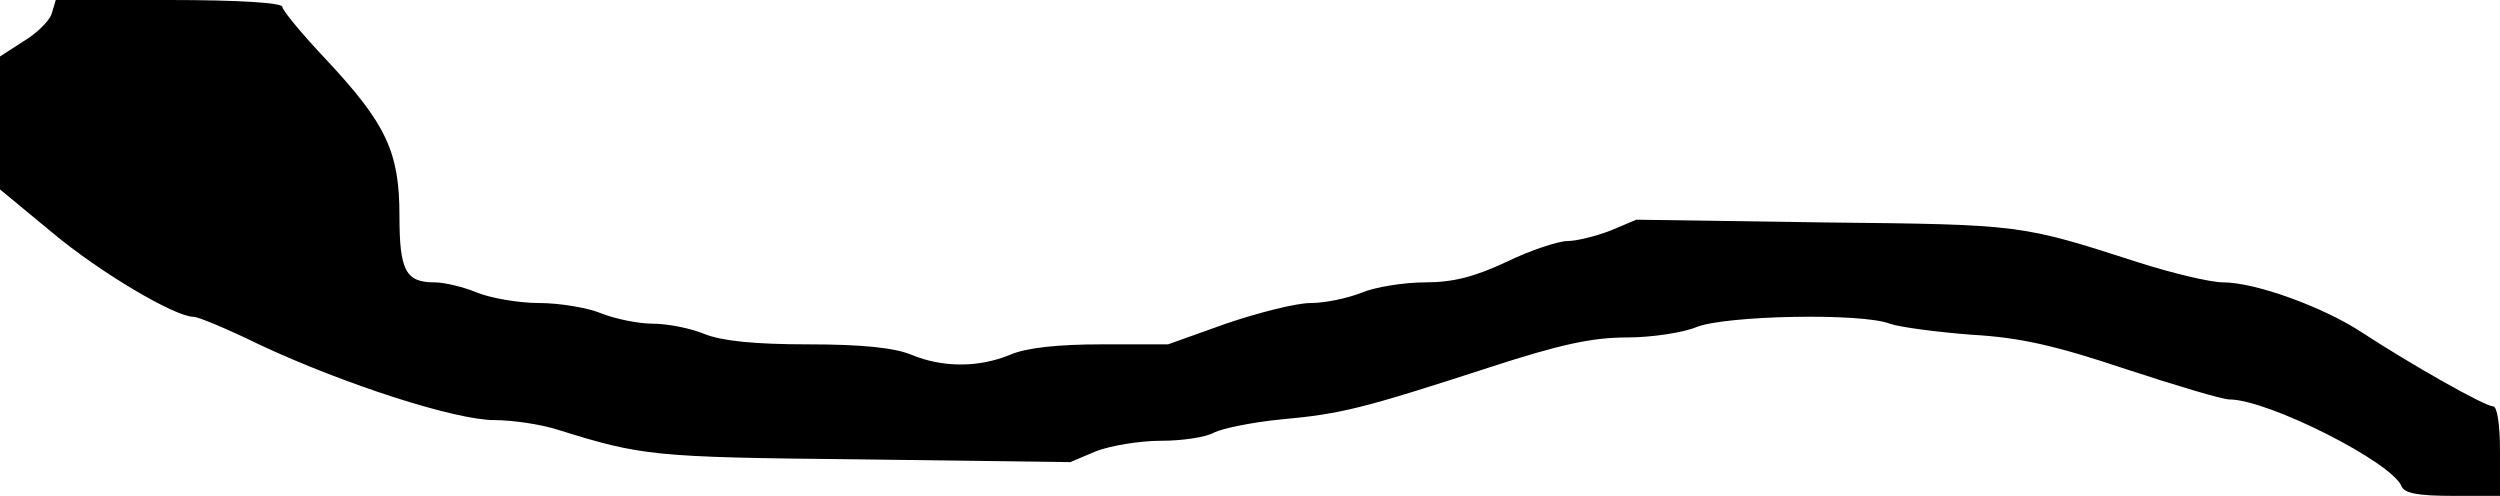
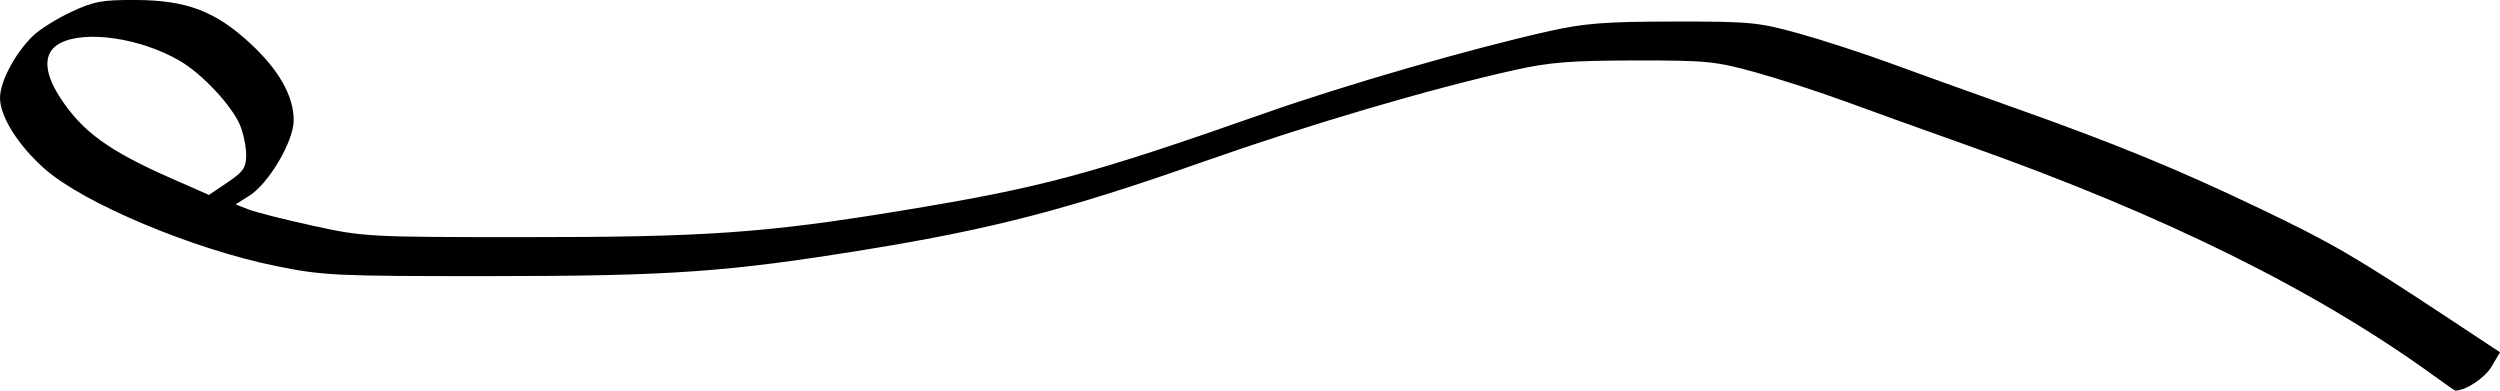
- <svg xmlns="http://www.w3.org/2000/svg" version="1.0" width="363pt" height="72pt" viewBox="0 0 363 72" preserveAspectRatio="xMidYMid meet">
-   <g transform="translate(0,72) scale(0.1,-0.1)" fill="#000000" stroke="none">
-     <path d="M75 700 c-3 -10 -22 -29 -41 -40 l-34 -22 0 -96 0 -97 75 -62 c69 -58 179 -123 206 -123 7 0 50 -18 97 -41 122 -57 283 -109 340 -109 26 0 67 -6 92 -14 122 -38 137 -40 439 -43 l305 -4 38 16 c21 8 63 15 94 15 30 0 65 5 77 12 12 6 56 15 97 19 88 8 119 16 301 75 104 34 151 44 201 44 36 0 82 7 101 15 42 17 240 21 281 5 14 -5 67 -12 118 -16 72 -4 123 -16 225 -50 73 -24 140 -44 150 -44 56 0 236 -91 250 -126 4 -10 23 -14 74 -14 l69 0 0 65 c0 38 -4 65 -10 65 -12 0 -118 60 -190 107 -56 37 -155 73 -202 73 -18 0 -73 13 -123 29 -171 55 -168 55 -454 58 l-275 4 -38 -16 c-21 -8 -49 -15 -62 -15 -13 0 -53 -13 -88 -30 -47 -22 -78 -30 -119 -30 -31 0 -73 -7 -92 -15 -20 -8 -53 -15 -74 -15 -21 0 -76 -14 -123 -30 l-84 -30 -97 0 c-63 0 -109 -5 -132 -15 -46 -19 -98 -19 -144 0 -24 10 -71 15 -150 15 -78 0 -125 5 -150 15 -19 8 -53 15 -75 15 -21 0 -55 7 -75 15 -19 8 -60 15 -90 15 -29 0 -70 7 -90 15 -19 8 -47 15 -62 15 -42 0 -51 17 -51 97 0 92 -19 133 -106 226 -35 37 -64 72 -64 77 0 6 -64 10 -164 10 l-165 0 -6 -20z" />
+ <svg xmlns="http://www.w3.org/2000/svg" width="153.158mm" height="23.932mm" viewBox="0 0 153.158 23.932" version="1.1" id="svg1" xml:space="preserve">
+   <defs id="defs1" />
+   <g id="layer1" transform="translate(-6.482288,-136.0088)">
+     <path style="fill:#000000" d="M 155.681,159.094 C 148.395,153.798 139.076,149.189 127,144.909 c -2.474,-0.877 -5.808,-2.076 -7.408,-2.664 -1.601,-0.588 -4.101,-1.4 -5.556,-1.804 -2.448,-0.679 -3.002,-0.734 -7.408,-0.728 -3.917,0.006 -5.223,0.11 -7.357,0.586 -5.288,1.182 -12.625,3.345 -19.208,5.665 -8.144,2.87 -12.825,4.086 -20.539,5.337 -8.515,1.381 -11.926,1.62 -23.143,1.624 -9.347,0.003 -10.098,-0.033 -12.965,-0.613 -5.095,-1.031 -11.787,-3.837 -14.184,-5.947 -1.624,-1.429 -2.749,-3.213 -2.749,-4.356 0,-1.009 0.942,-2.773 2.042,-3.825 0.405,-0.387 1.451,-1.039 2.324,-1.447 1.382,-0.646 1.896,-0.741 3.969,-0.729 3.108,0.018 4.866,0.688 7.003,2.666 1.755,1.625 2.654,3.221 2.654,4.711 0,1.271 -1.52,3.856 -2.71,4.609 l -0.847,0.536 0.786,0.309 c 0.432,0.17 2.215,0.621 3.961,1.003 3.106,0.678 3.389,0.694 12.965,0.695 11.054,0.002 14.727,-0.255 22.985,-1.608 8.693,-1.425 11.594,-2.202 22.402,-6.001 4.939,-1.736 12.565,-3.937 17.371,-5.012 2.164,-0.484 3.428,-0.582 7.621,-0.587 4.697,-0.006 5.201,0.041 7.673,0.729 1.455,0.404 3.956,1.217 5.556,1.805 1.601,0.588 4.934,1.787 7.408,2.664 6.424,2.277 10.215,3.83 15.346,6.288 4.412,2.113 5.729,2.882 11.69,6.819 l 2.959,1.955 -0.525,0.89 c -0.407,0.689 -1.578,1.461 -2.217,1.461 -0.029,0 -0.577,-0.381 -1.217,-0.846 z M 21.564,145.494 c 0,-0.504 -0.17,-1.321 -0.377,-1.817 -0.5,-1.197 -2.314,-3.136 -3.681,-3.936 -2.387,-1.396 -5.77,-1.9 -7.332,-1.092 -1.044,0.54 -1.052,1.718 -0.022,3.315 1.351,2.096 2.984,3.284 6.844,4.981 l 2.287,1.005 1.141,-0.77 c 0.977,-0.659 1.141,-0.902 1.141,-1.686 z" id="path1" />
  </g>
</svg>
